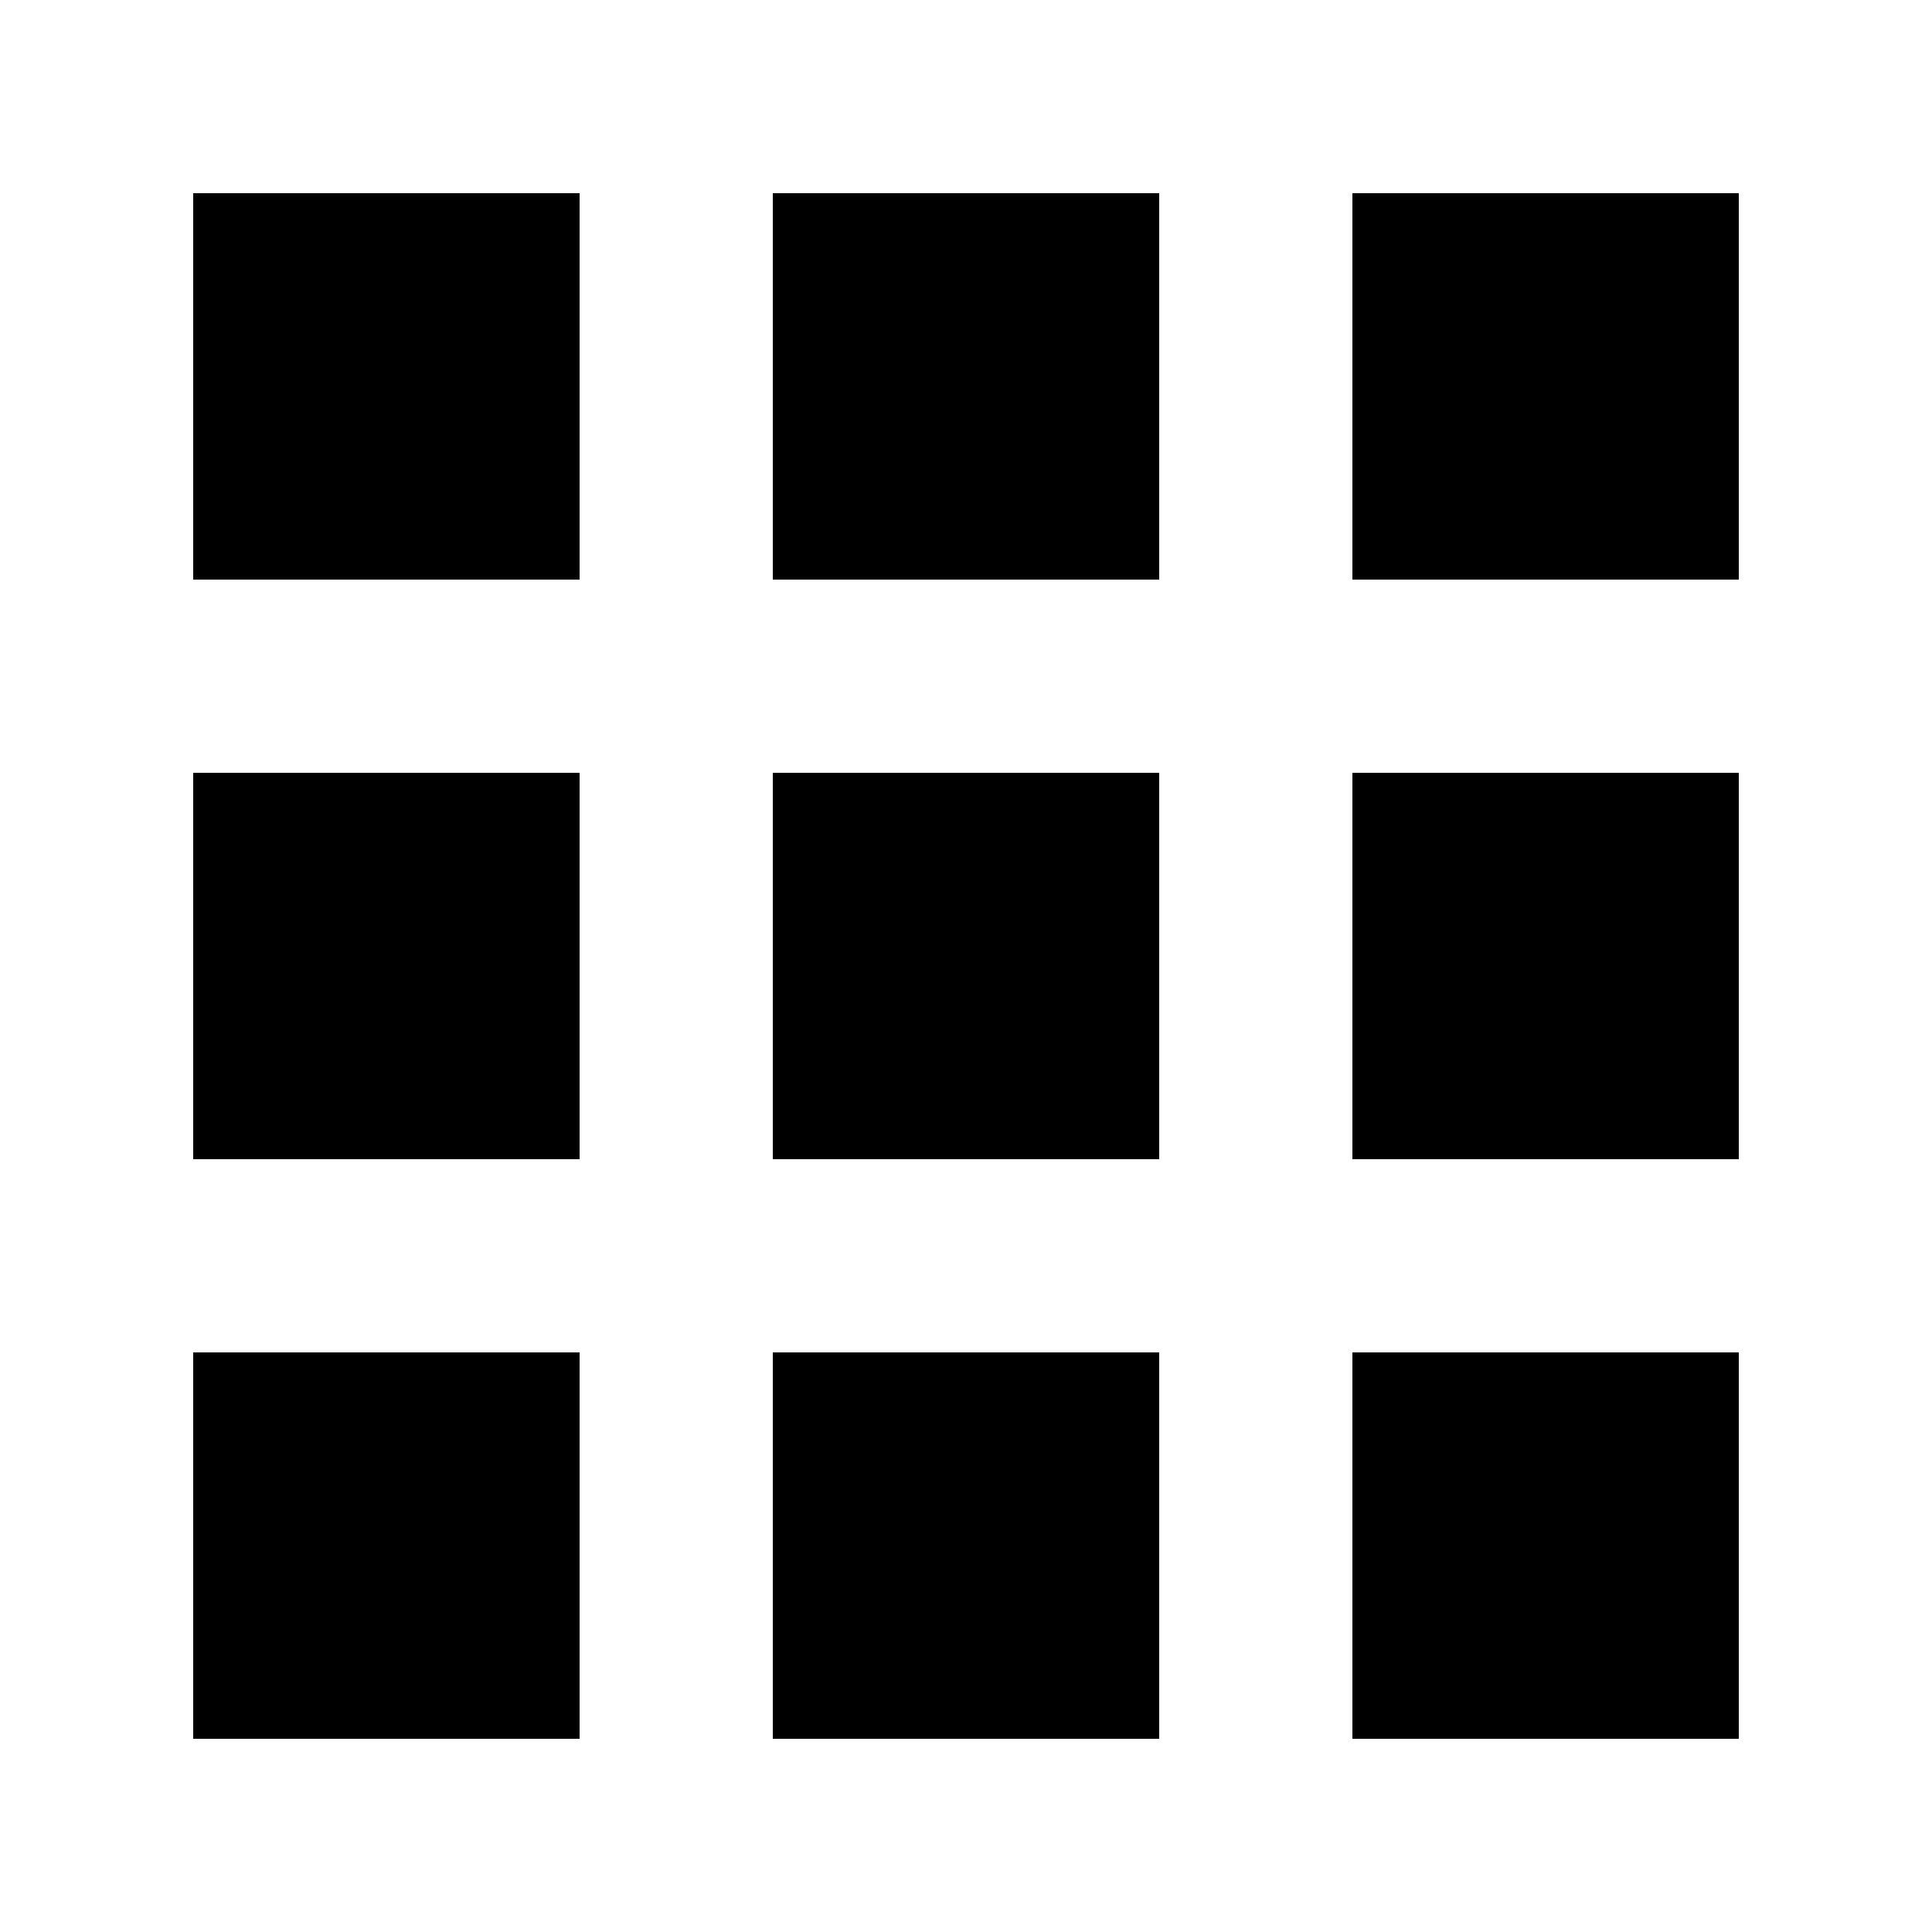
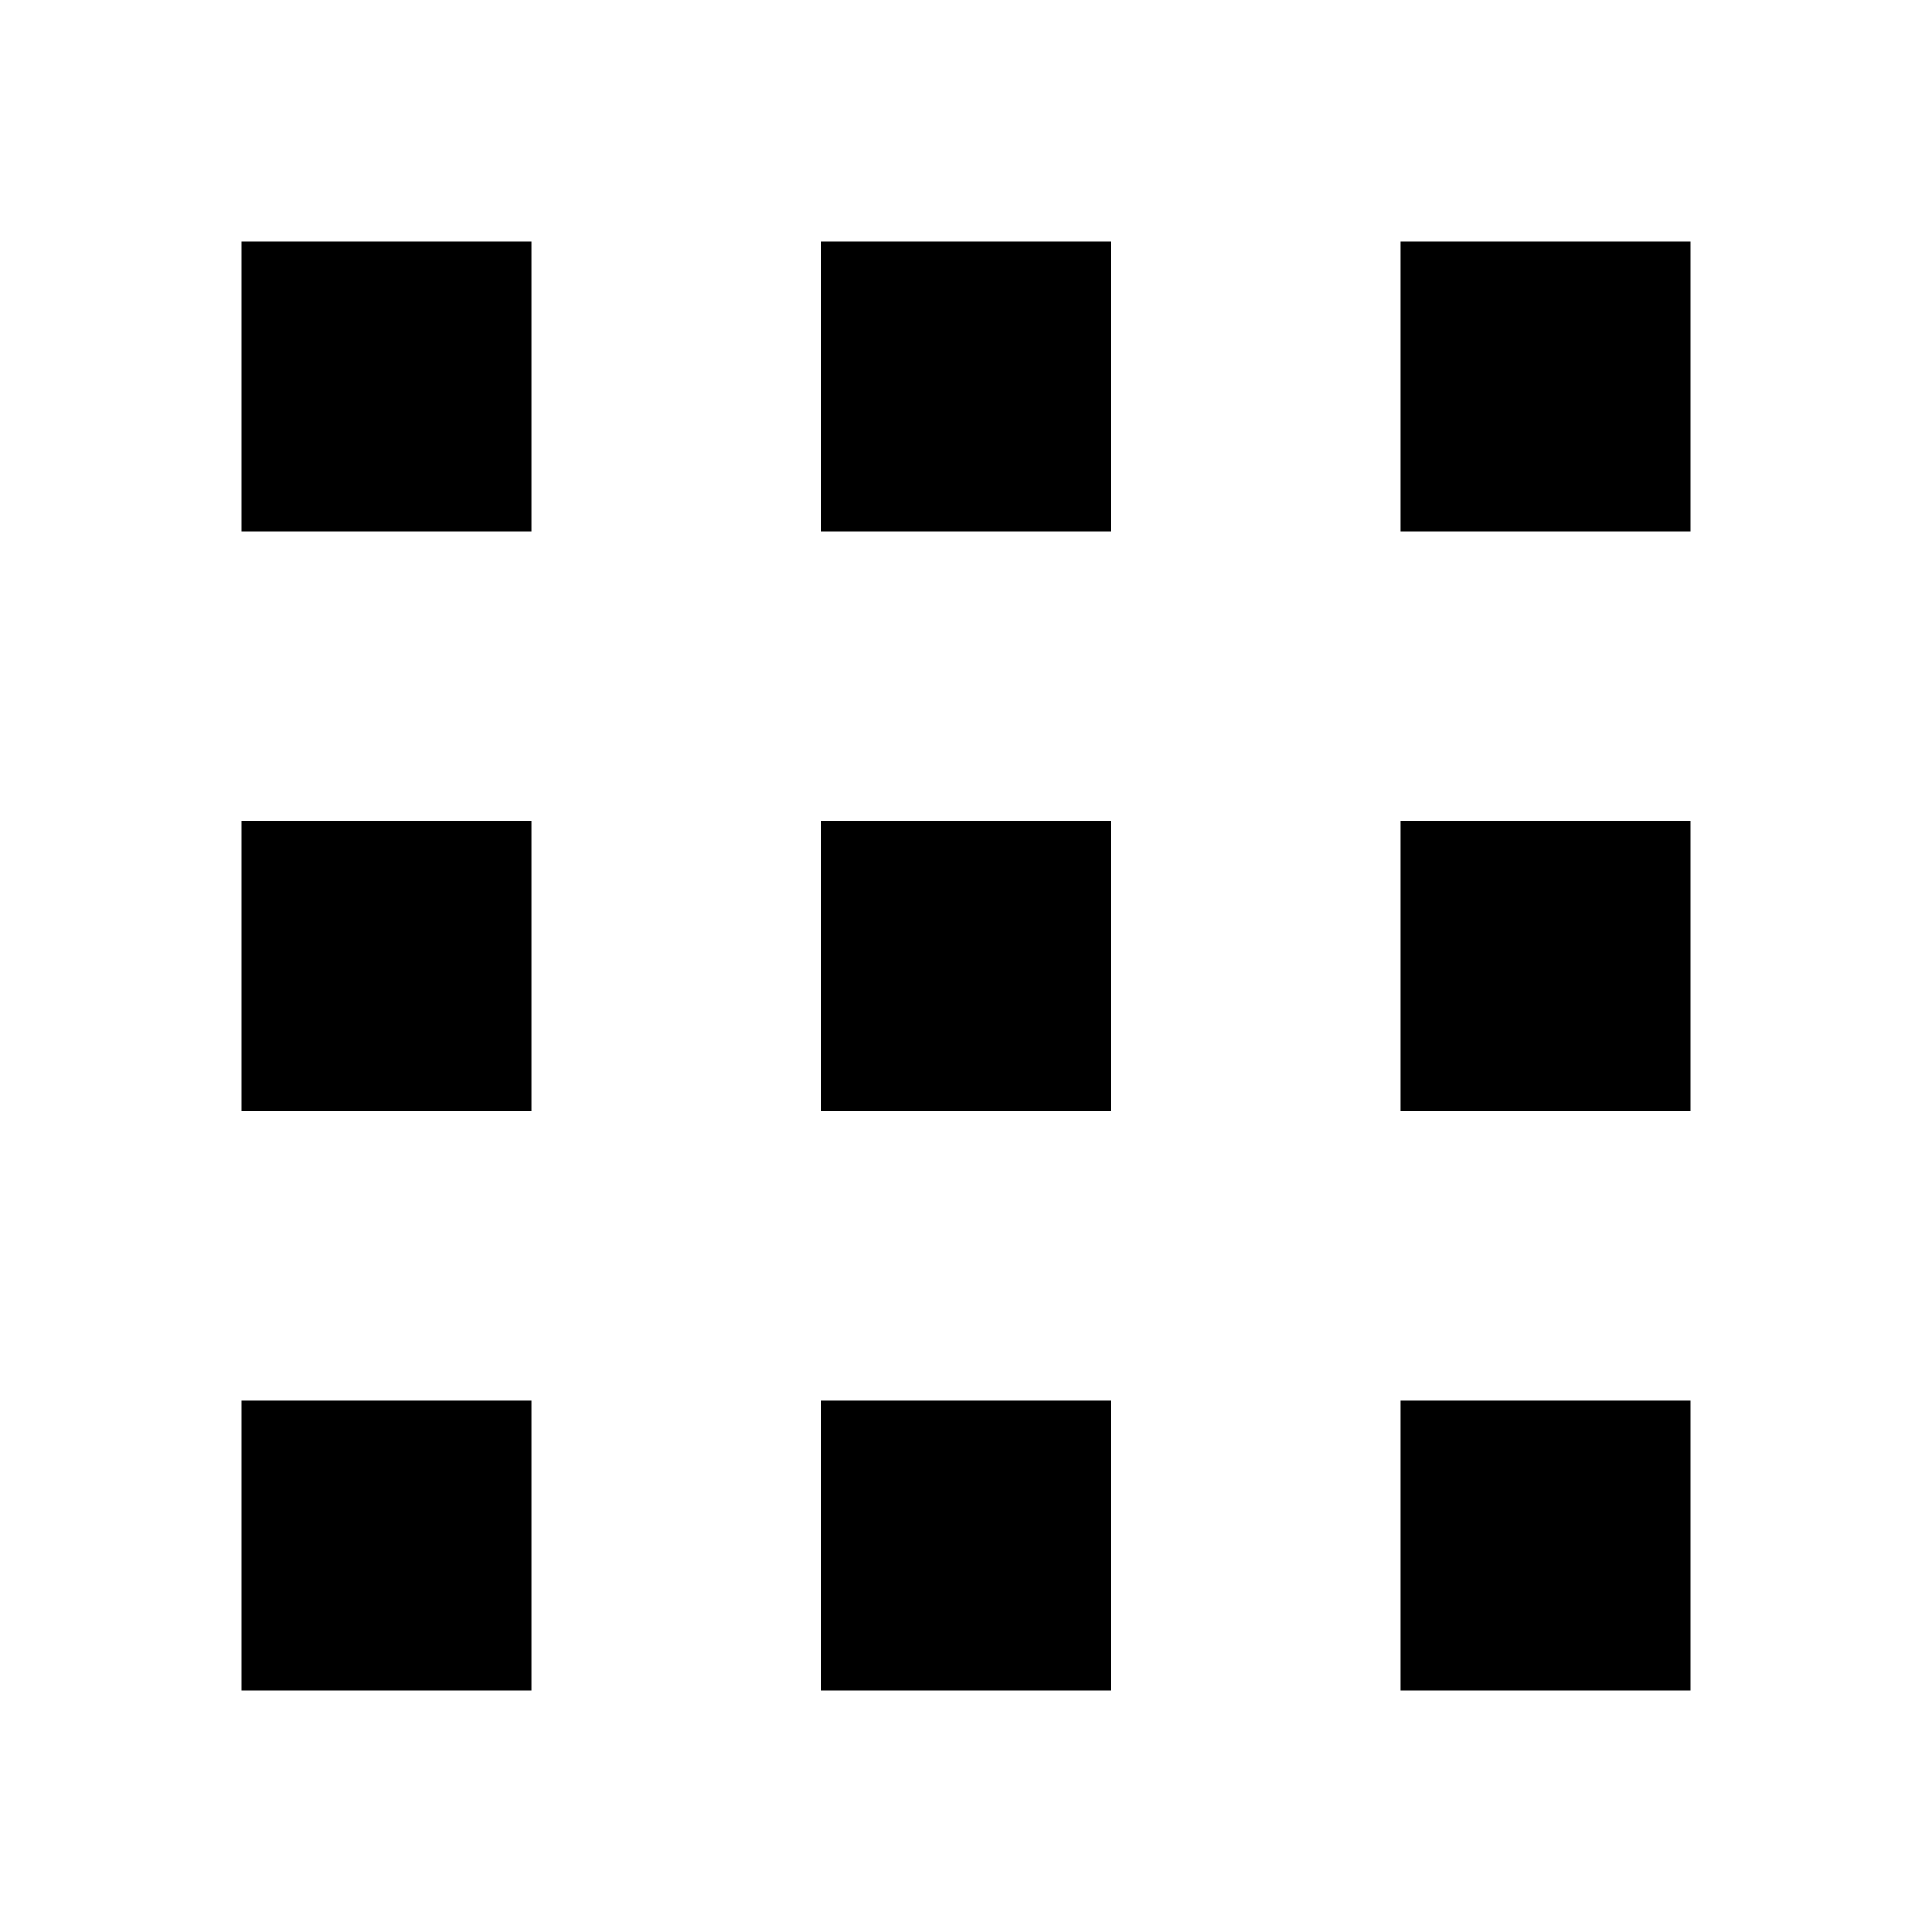
<svg xmlns="http://www.w3.org/2000/svg" width="20" height="20" viewBox="0 0 20 20">
-   <path d="M2 2h4v4H2zm12 0h4v4h-4zM8 2h4v4H8zM2 14h4v4H2zm12 0h4v4h-4zm-6 0h4v4H8zM2 8h4v4H2zm12 0h4v4h-4zM8 8h4v4H8z" />
+   <path d="M5.5 17.5h-3v-3h3v3Zm6 0h-3v-3h3v3Zm6 0h-3v-3h3v3Zm-12-6h-3v-3h3v3Zm6 0h-3v-3h3v3Zm6 0h-3v-3h3v3Zm-12-6h-3v-3h3v3Zm6 0h-3v-3h3v3Zm6 0h-3v-3h3v3Z" />
</svg>
